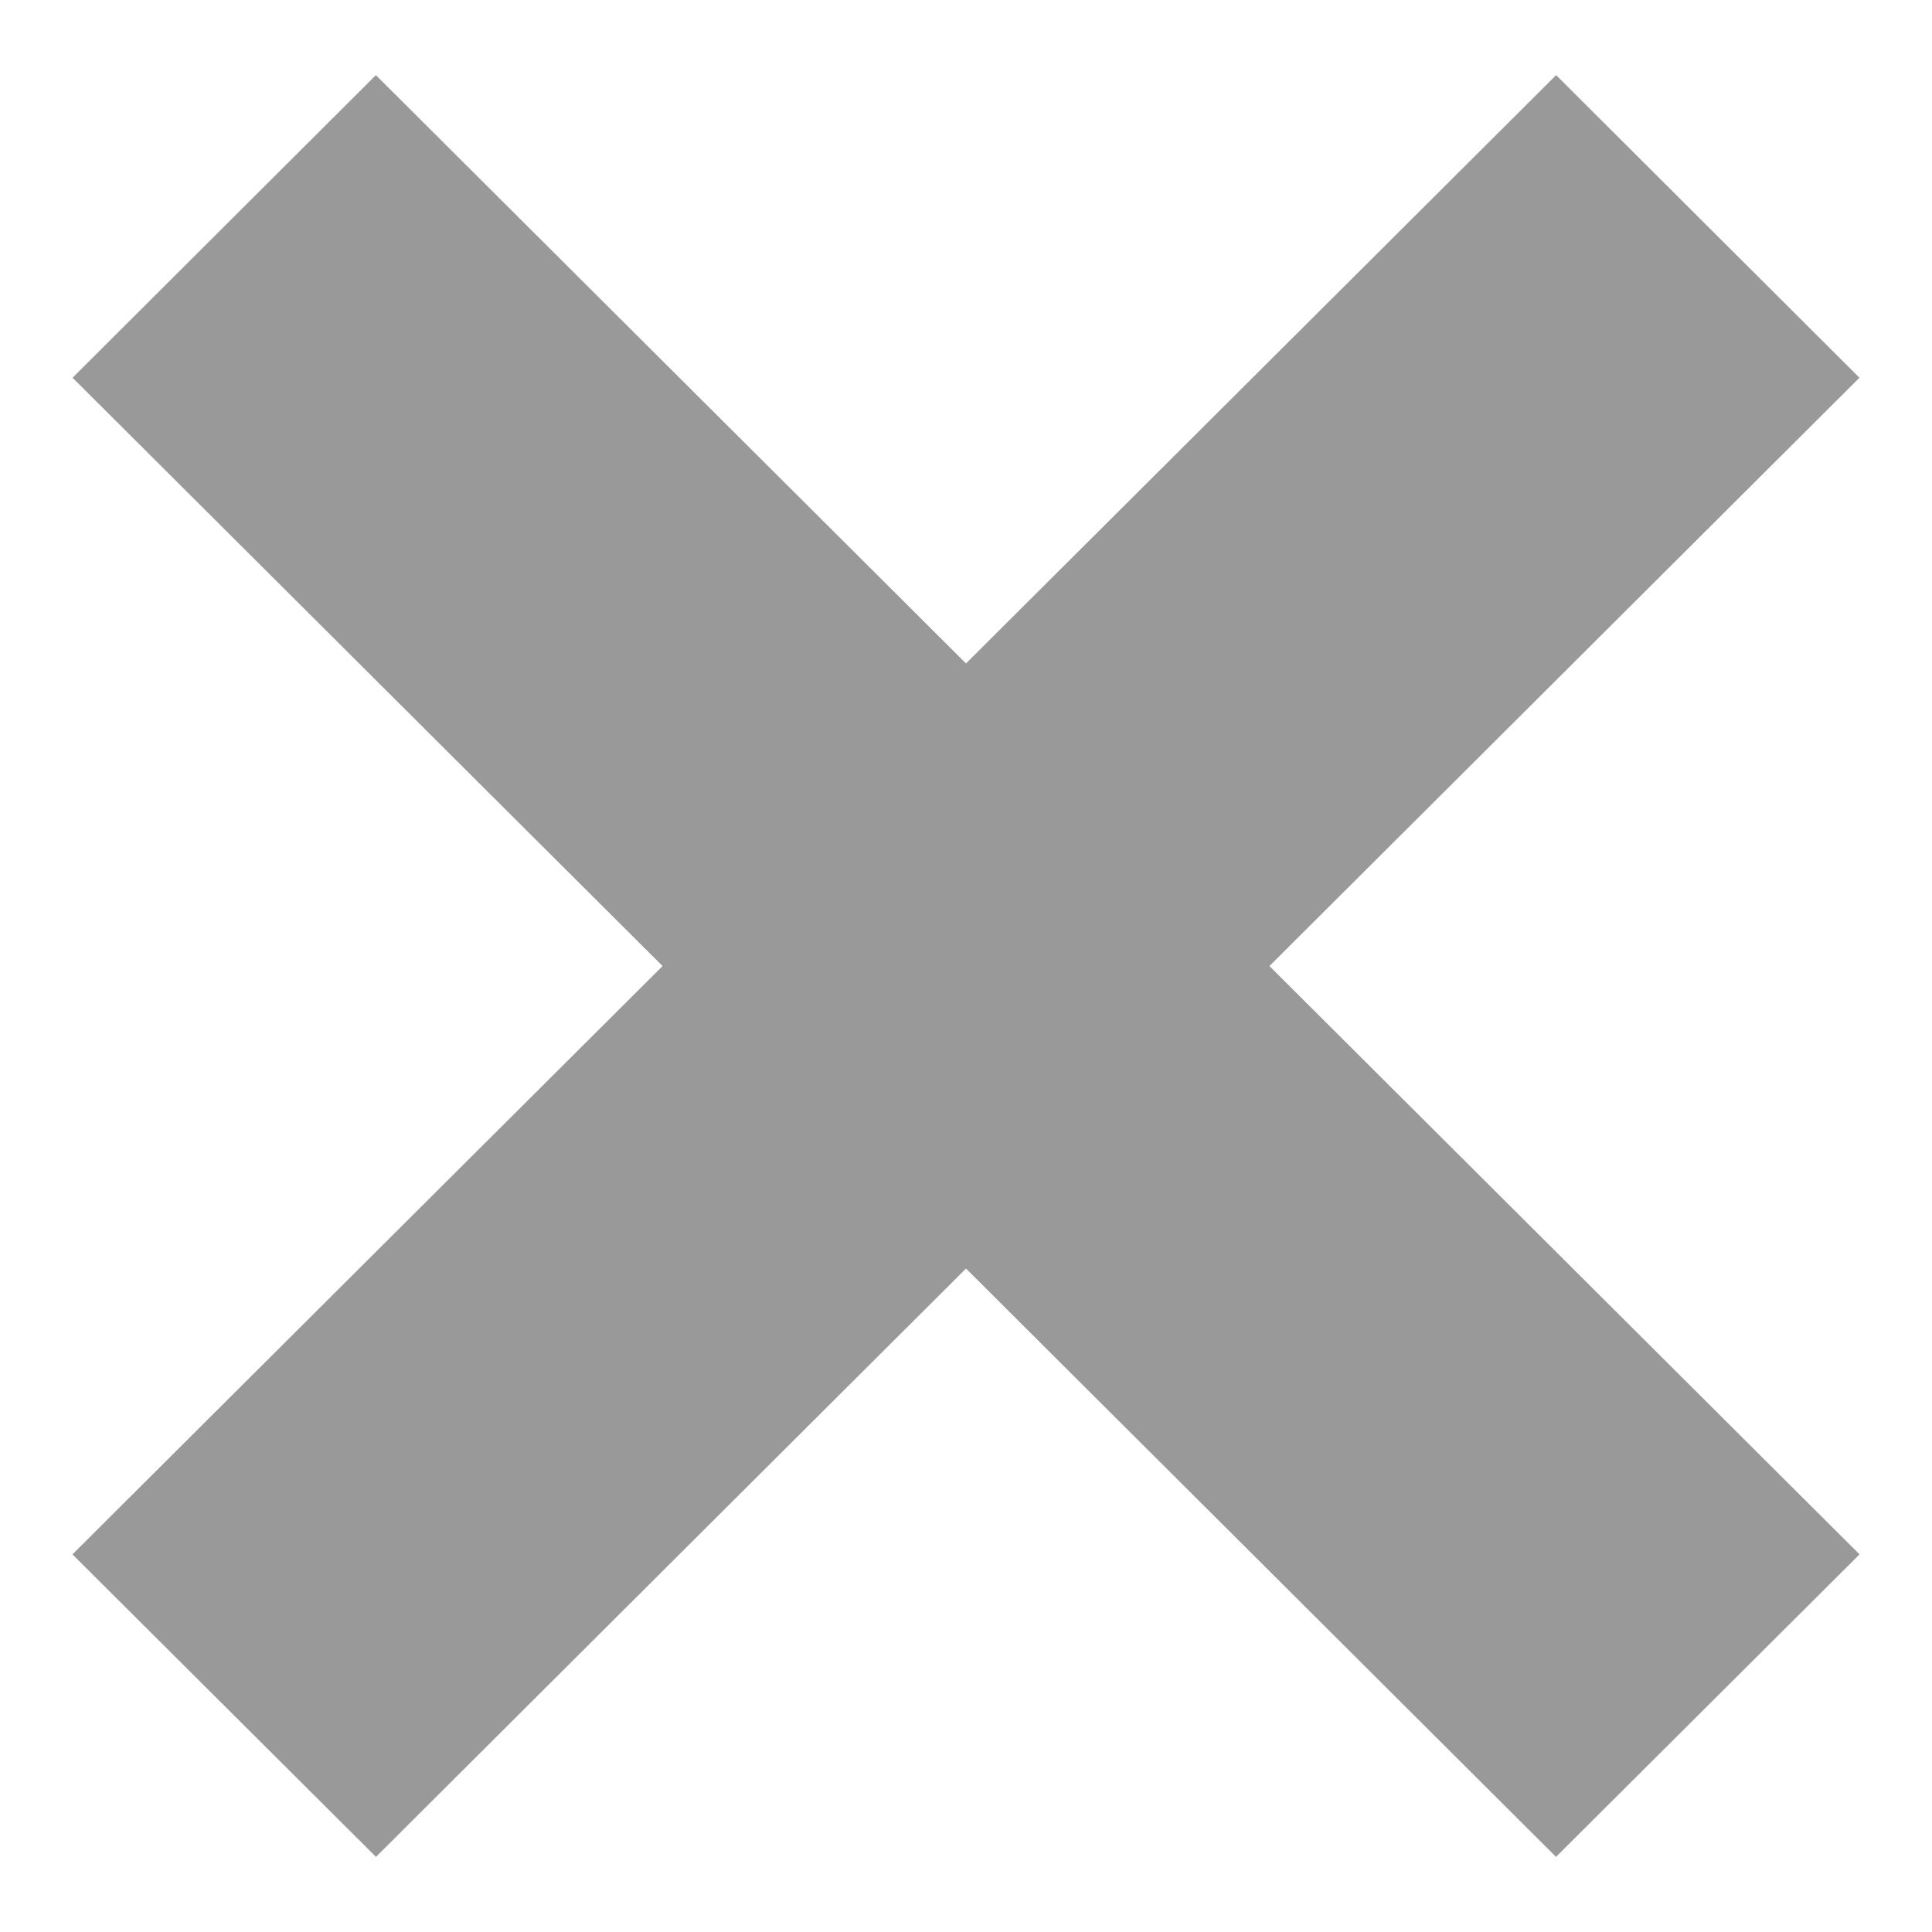
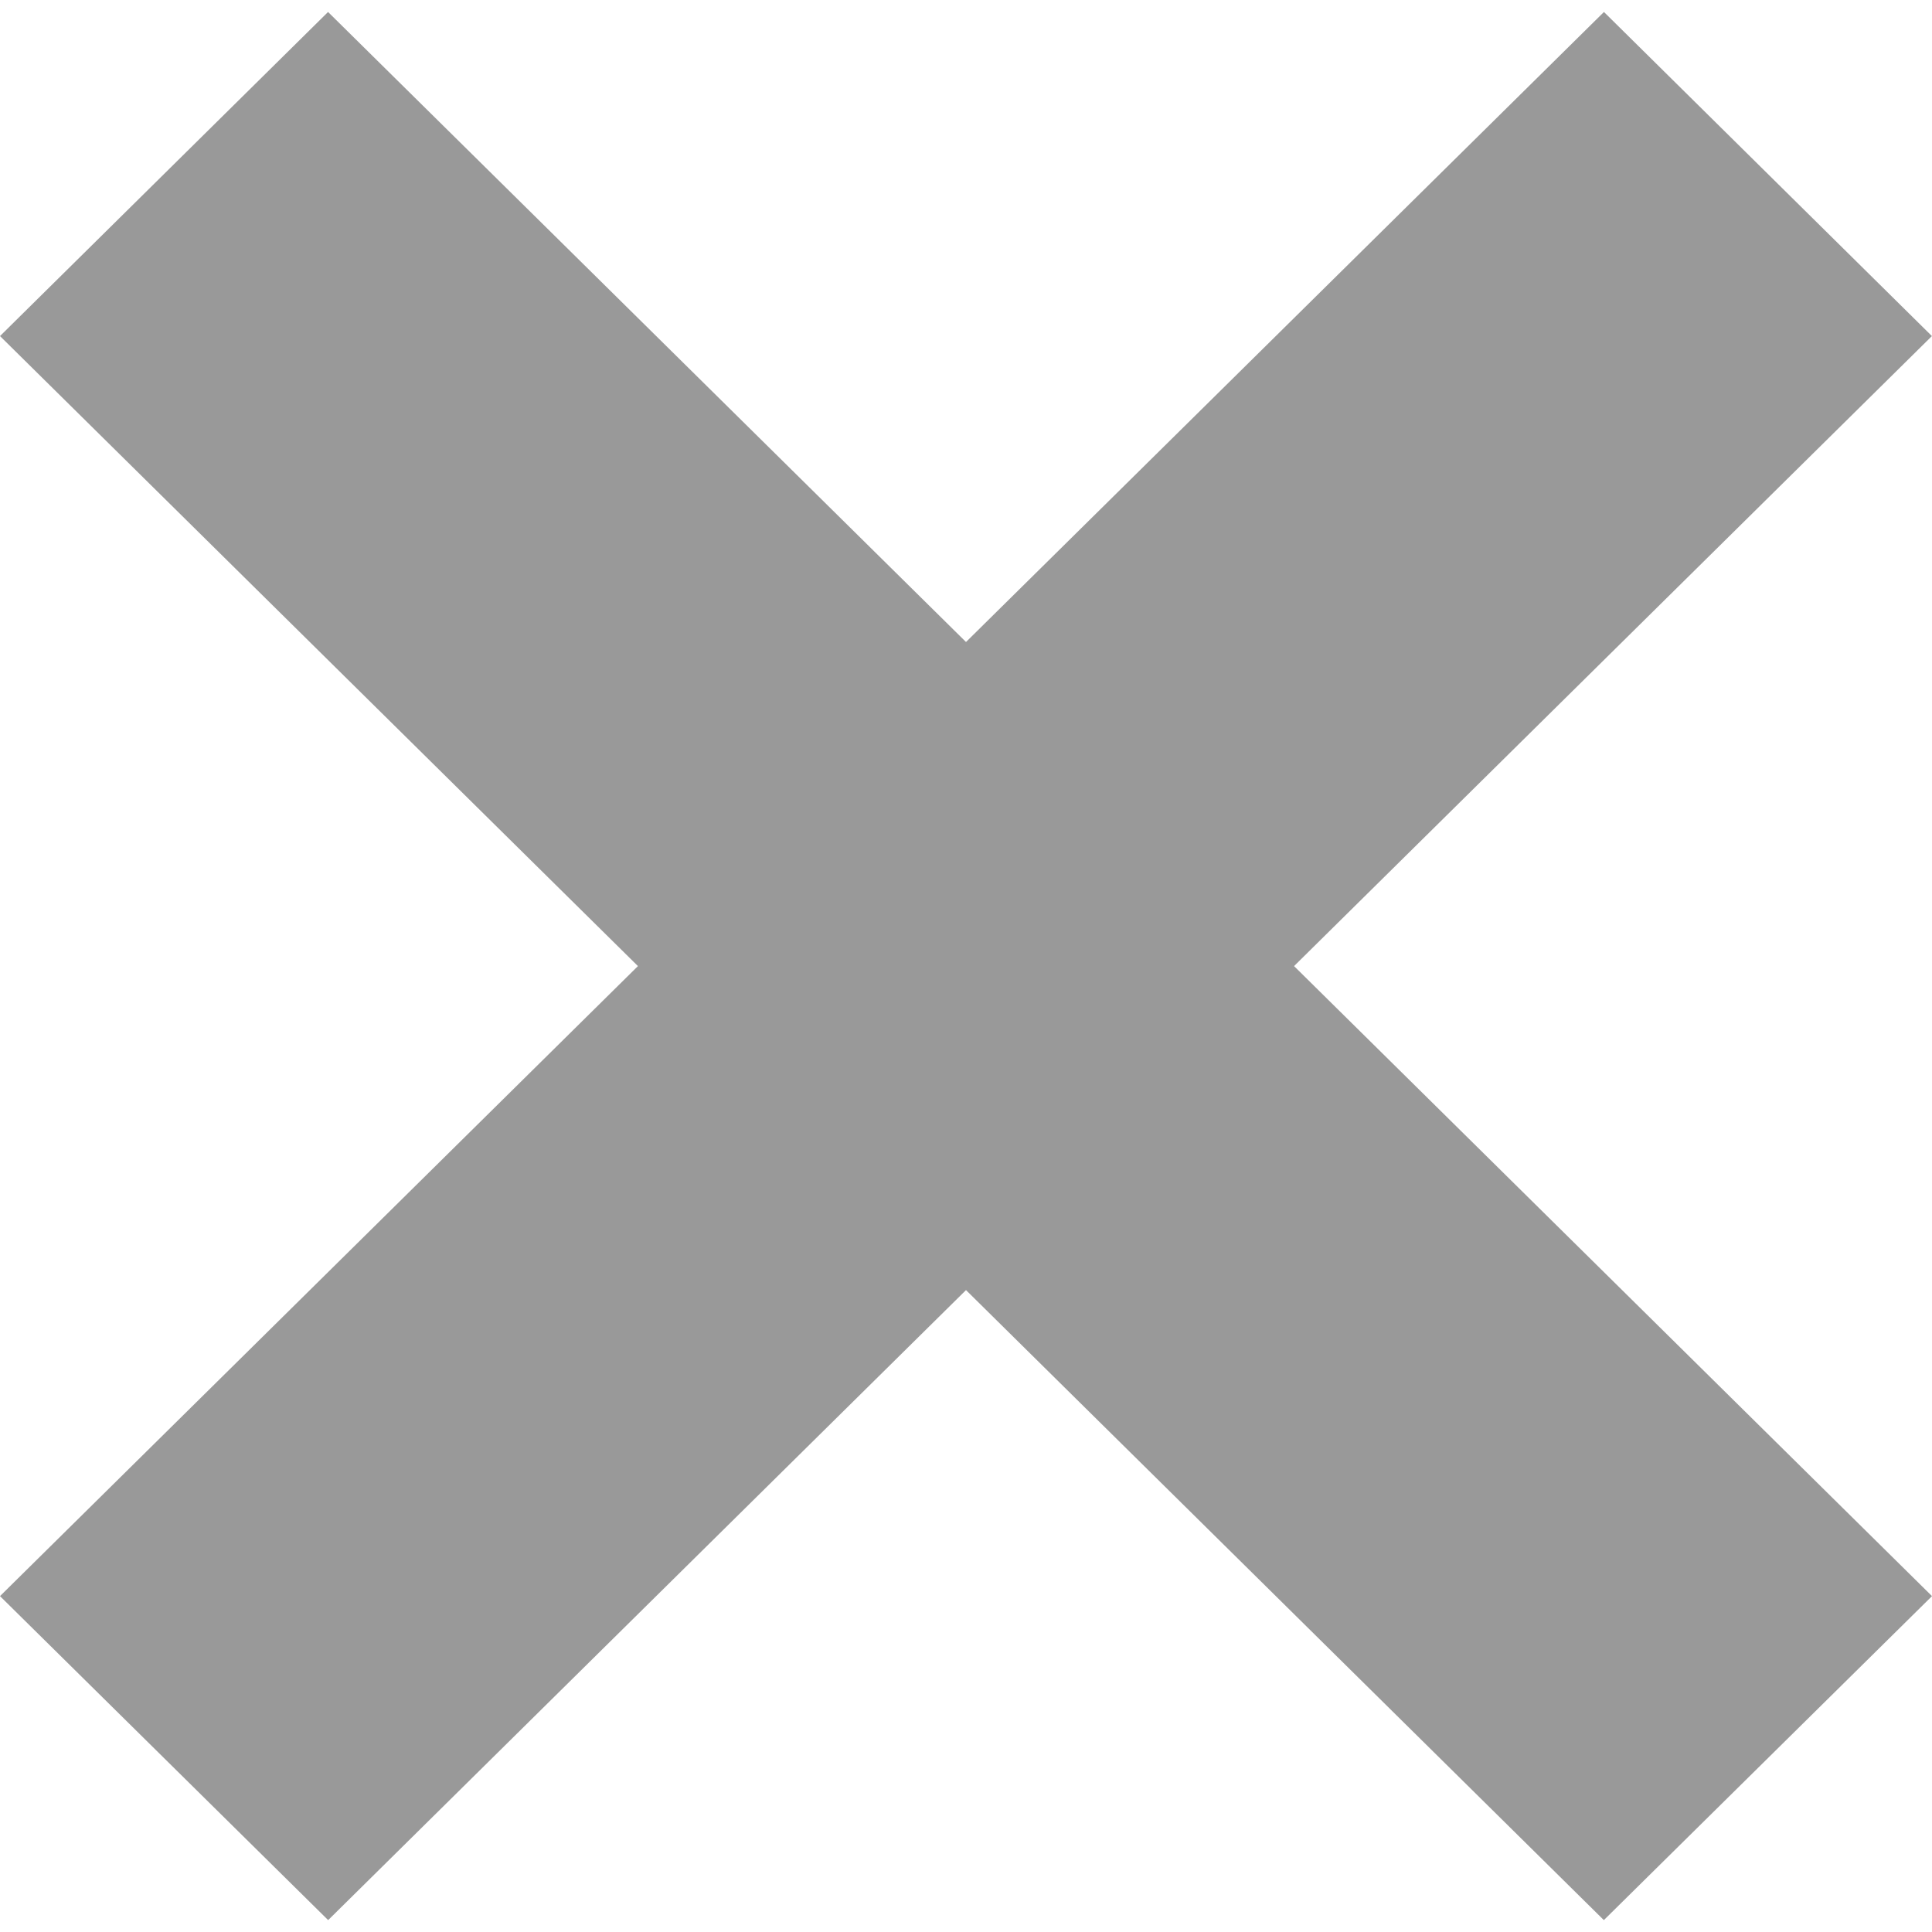
- <svg xmlns="http://www.w3.org/2000/svg" width="360" height="360">
+ <svg xmlns="http://www.w3.org/2000/svg" width="20" height="20">
  <g>
-     <rect fill="none" id="canvas_background" height="362" width="362" y="-1" x="-1" />
-     <g display="none" id="canvasGrid">
-       <rect fill="url(#gridpattern)" stroke-width="0" y="0" x="0" height="100%" width="100%" id="svg_3" />
+     <rect x="-1" y="-1" width="22" height="22" id="canvas_background" fill="none" />
+     <g id="canvasGrid" display="none">
+       <rect id="svg_3" width="100%" height="100%" x="0" y="0" stroke-width="0" fill="url(#gridpattern)" />
    </g>
  </g>
  <g>
-     <path id="svg_9" d="m346.5,289.634l-109.961,-109.624l109.941,-109.624l-56.519,-56.386l-109.961,109.624l-109.961,-109.624l-56.519,56.386l109.941,109.624l-109.961,109.624l56.559,56.366l109.941,-109.624l109.941,109.624" stroke-opacity="null" stroke-width="0" stroke="#000" fill="#999999" />
+     <path stroke="#000" fill="#999999" stroke-width="0" stroke-opacity="null" d="m20,16.523l-6.604,-6.522l6.603,-6.522l-3.395,-3.355c-2.201,2.174 -4.403,4.348 -6.604,6.522l-6.604,-6.522l-3.396,3.355l6.604,6.522l-6.604,6.522l3.397,3.354l6.603,-6.522l6.603,6.522" id="svg_9" />
  </g>
</svg>
